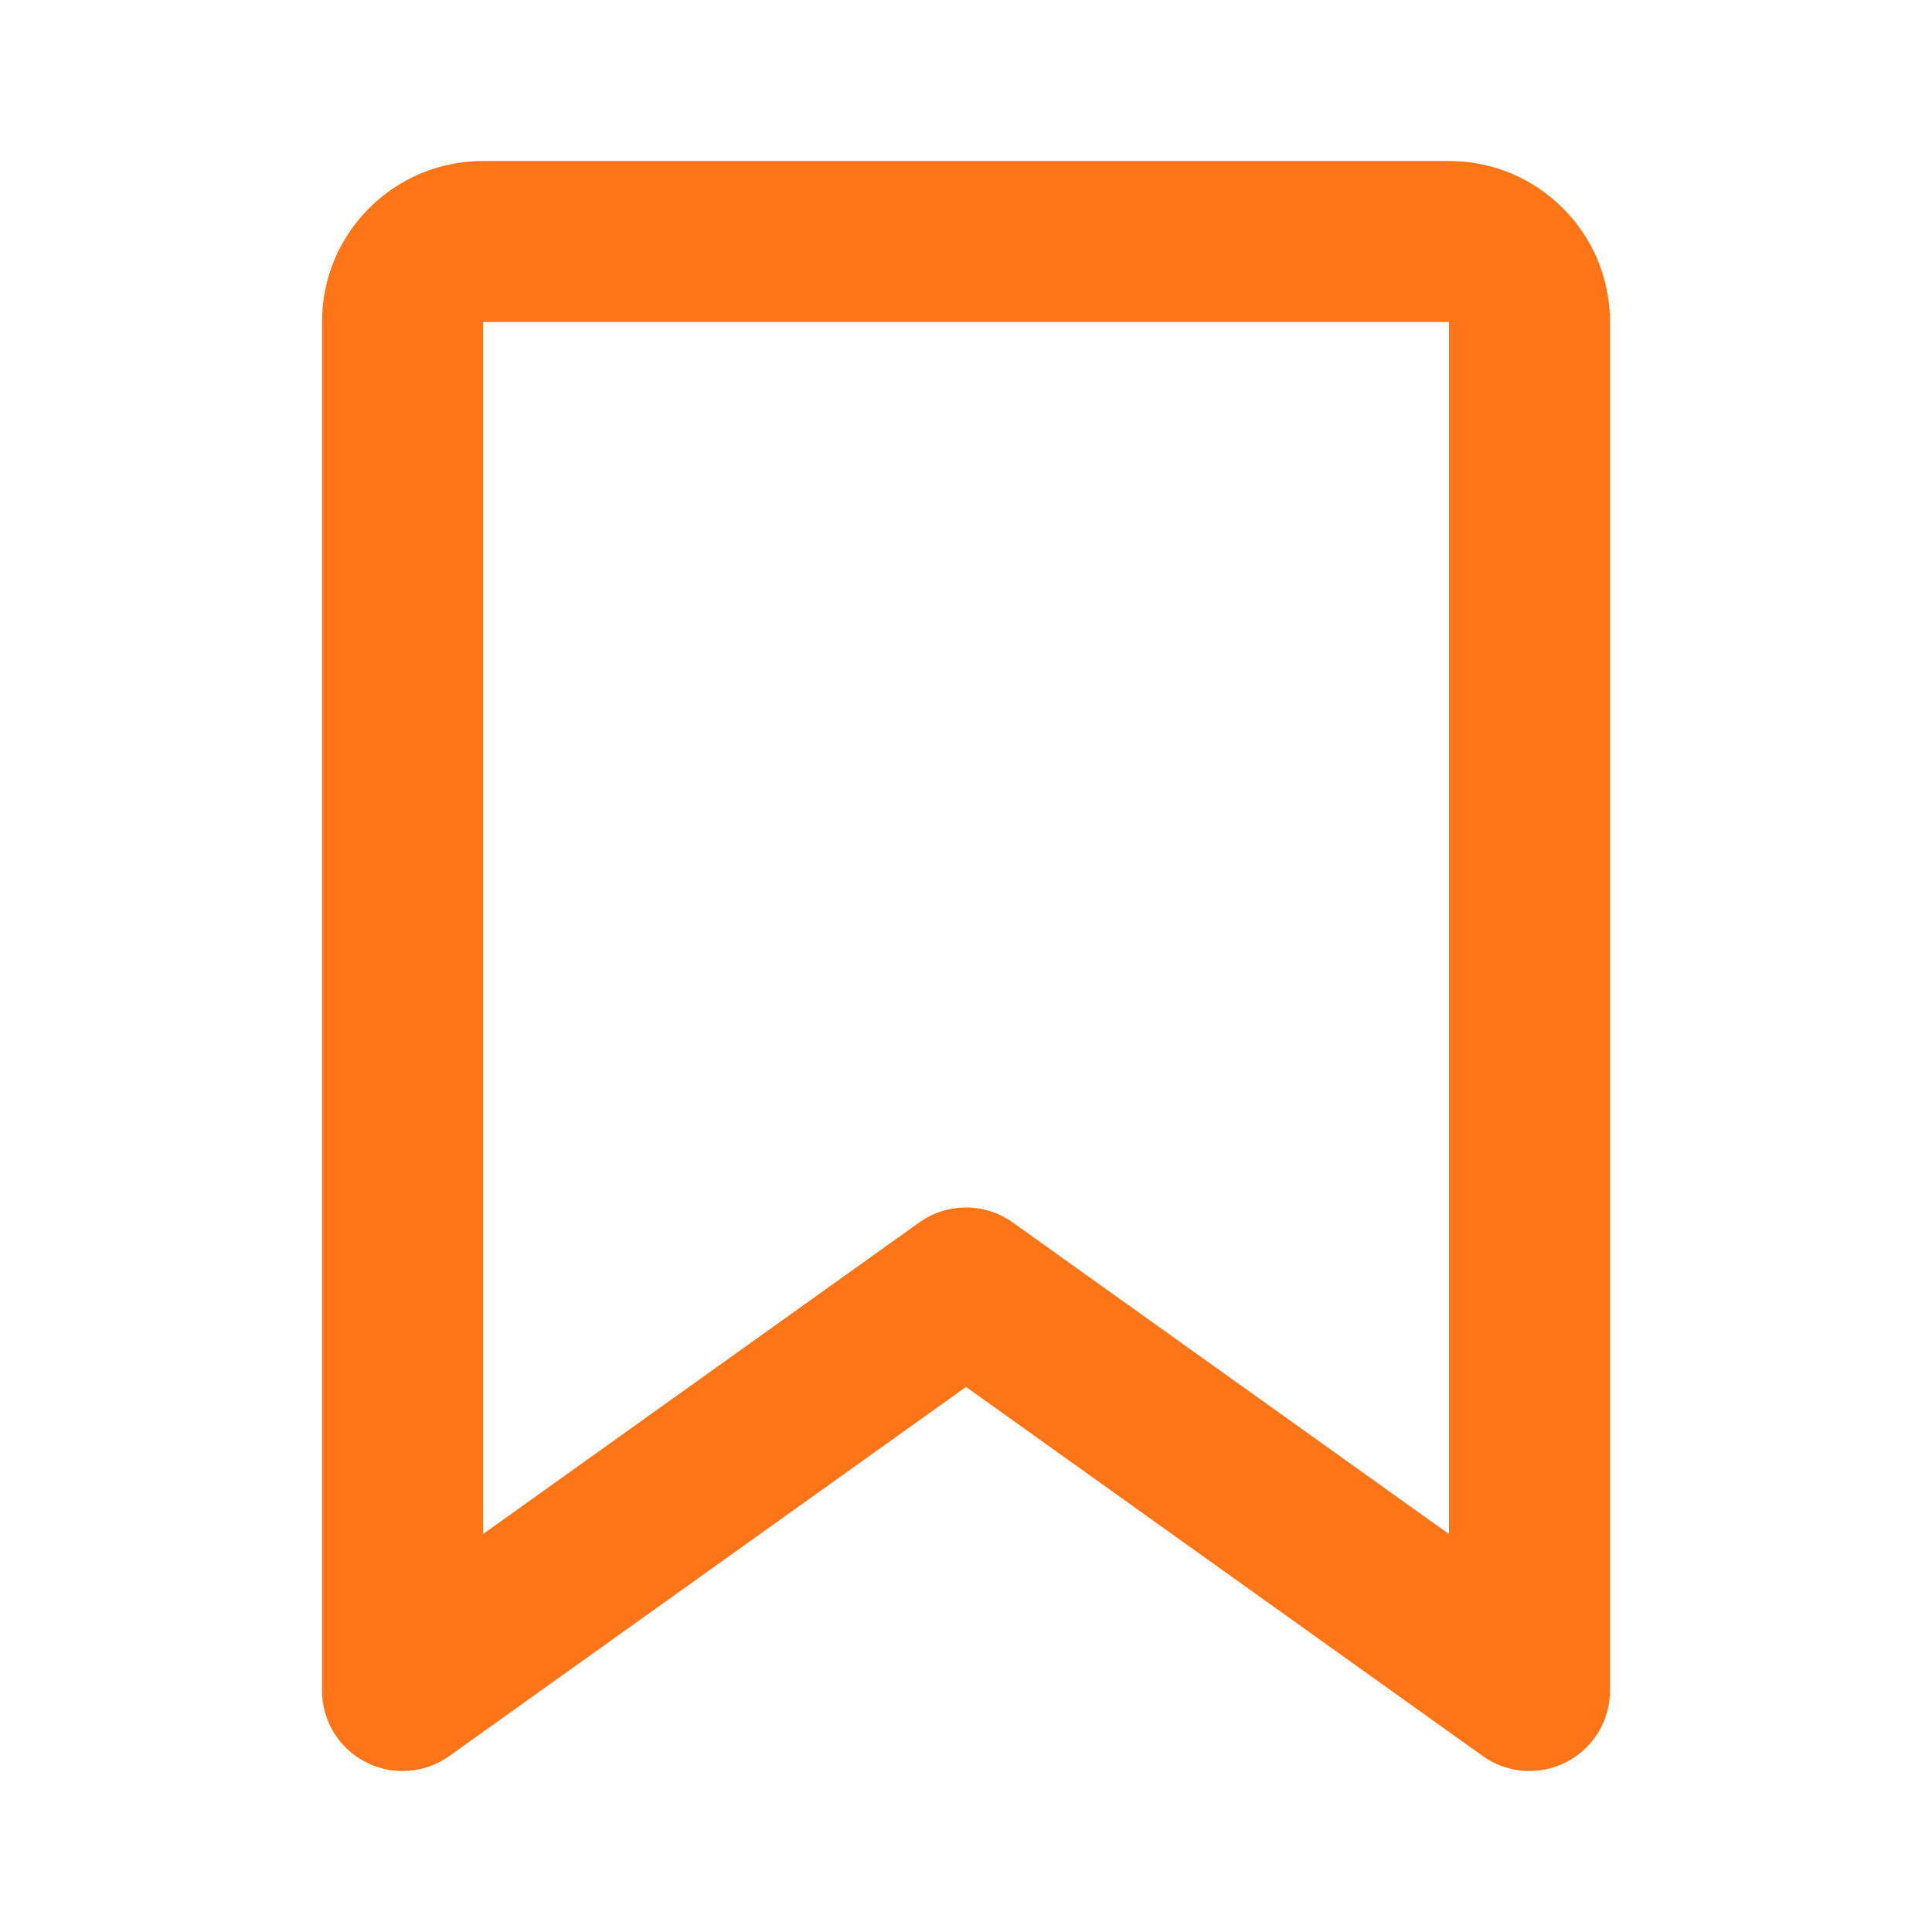
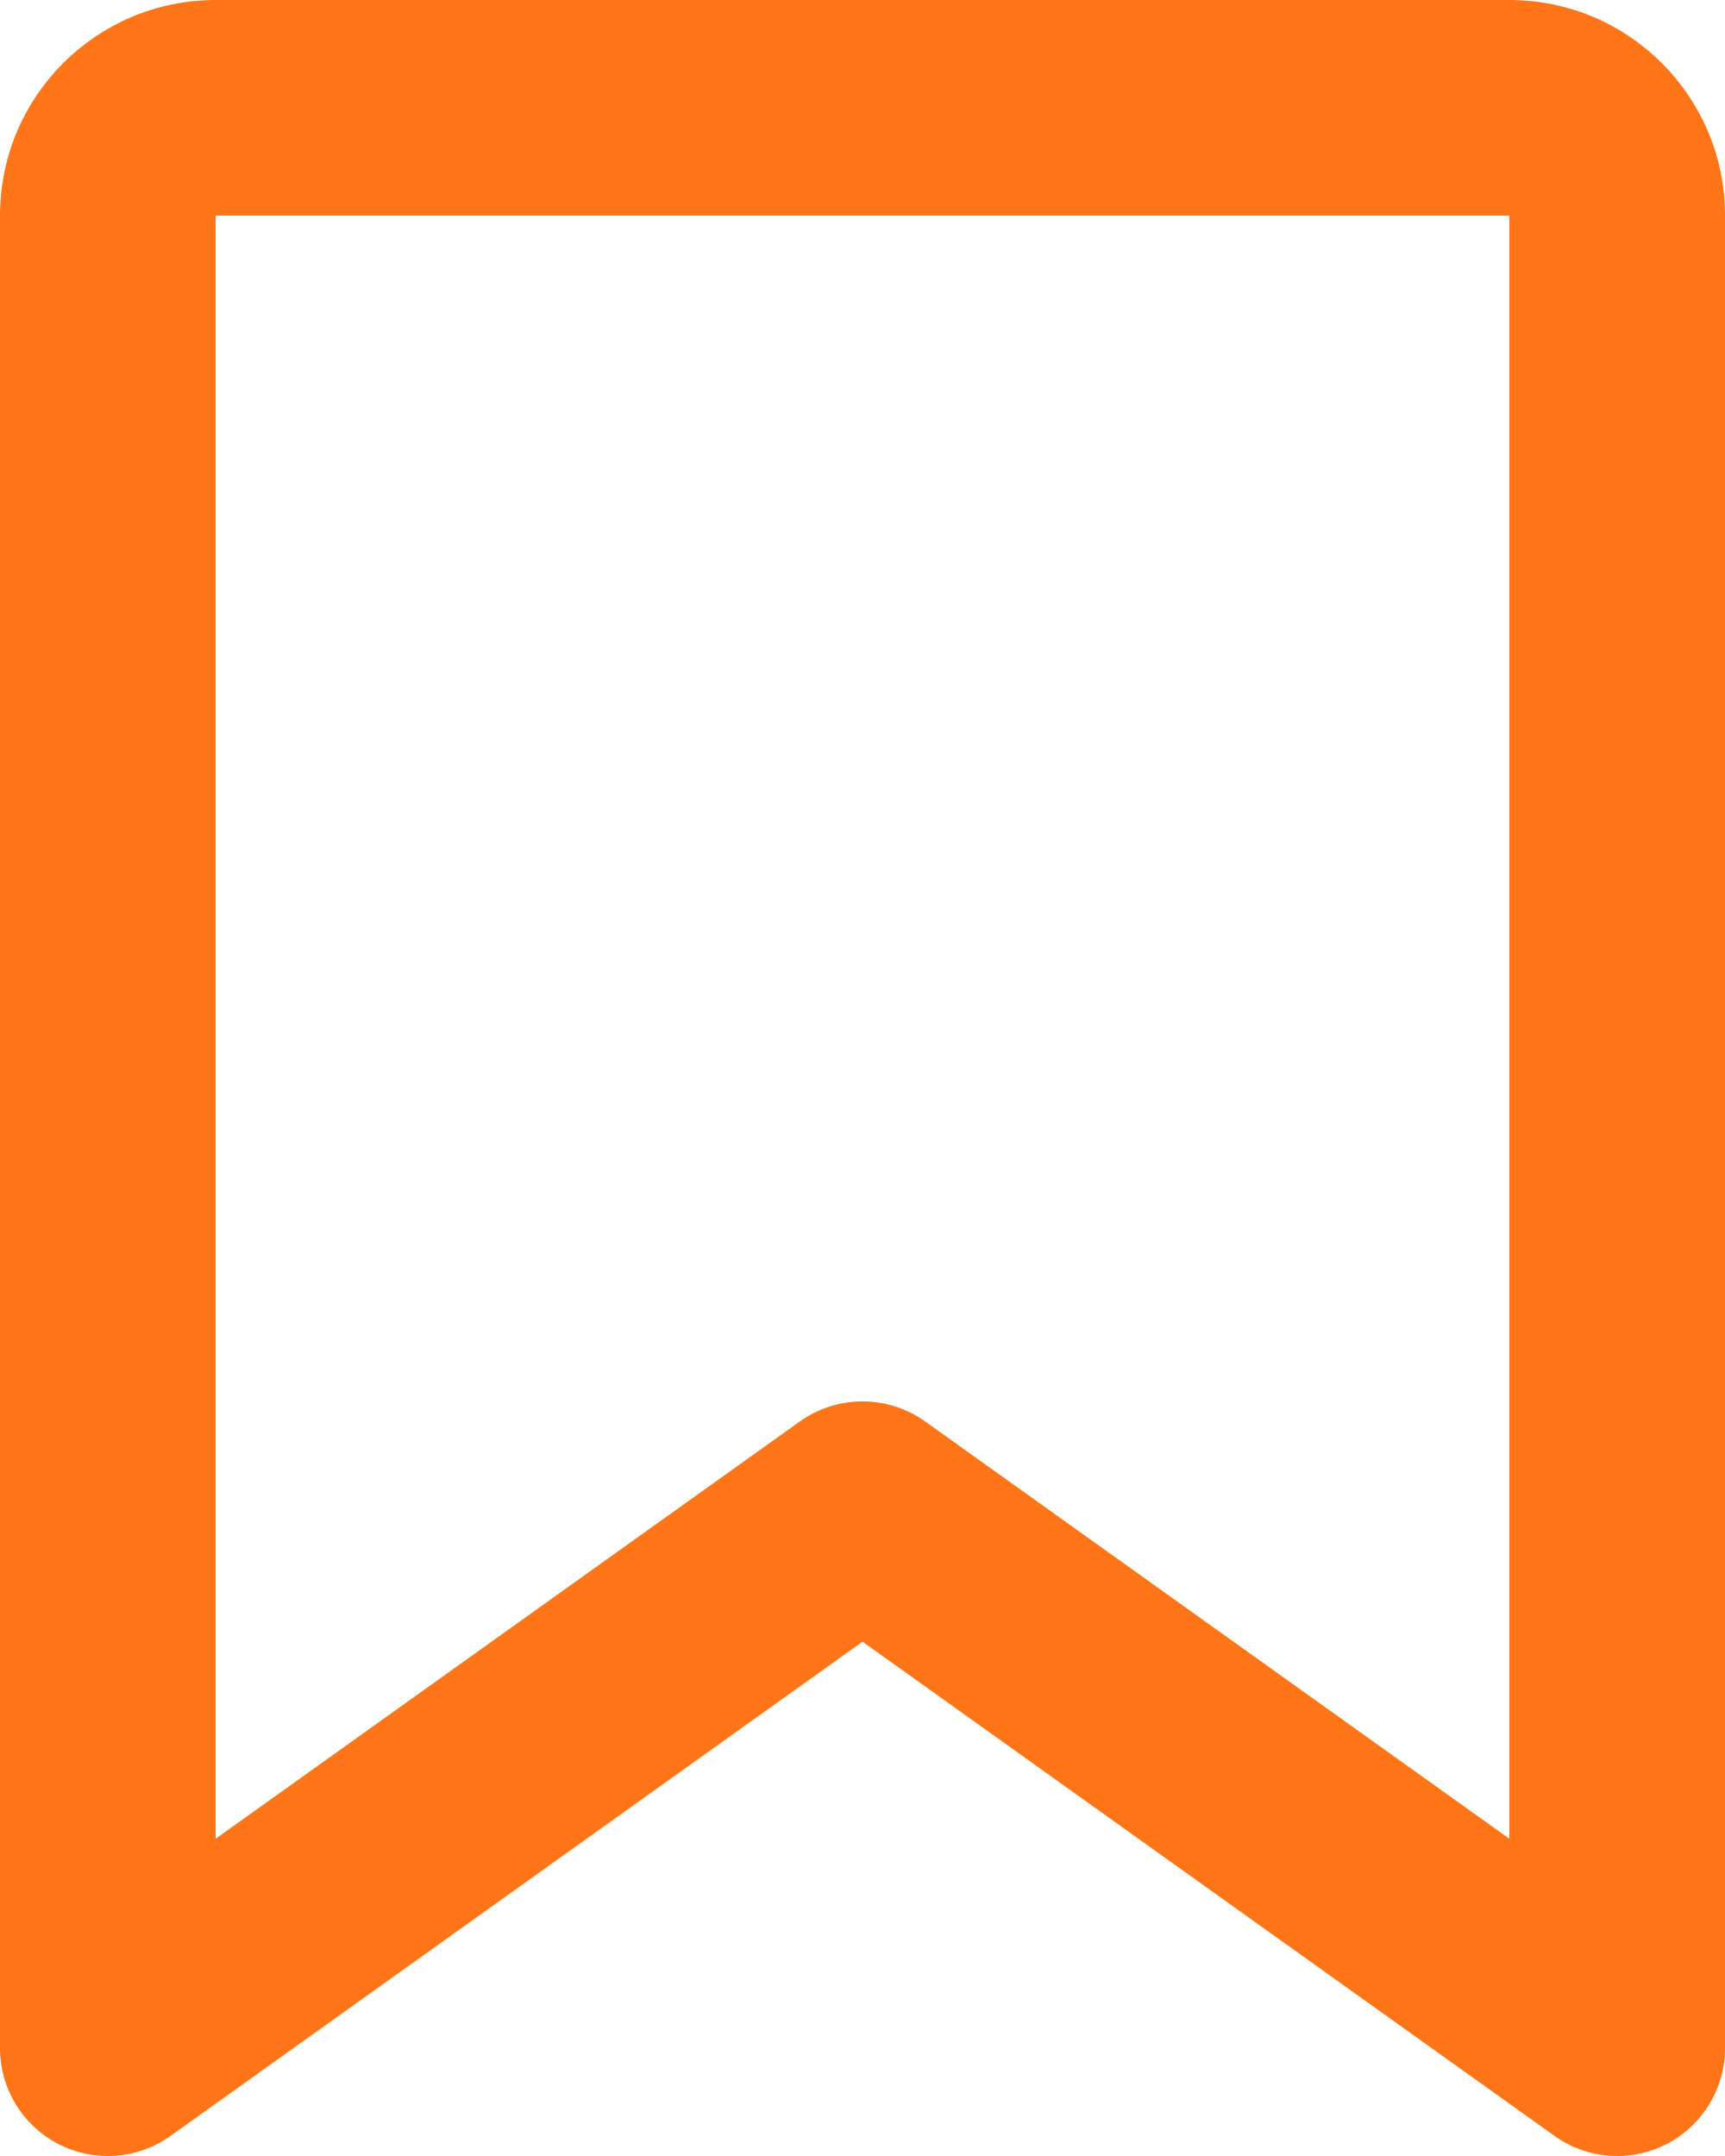
- <svg xmlns="http://www.w3.org/2000/svg" width="24" height="24" viewBox="0 0 24 24" fill="none">
-   <path d="M4 4C4 2.895 4.895 2 6 2H18C19.105 2 20 2.895 20 4V21C20 21.375 19.791 21.718 19.458 21.889C19.125 22.061 18.724 22.032 18.419 21.814L12 17.229L5.581 21.814C5.276 22.032 4.875 22.061 4.542 21.889C4.209 21.718 4 21.375 4 21V4ZM18 4L6 4V19.057L11.419 15.186C11.767 14.938 12.233 14.938 12.581 15.186L18 19.057V4Z" fill="#FF7517" />
+ <svg xmlns="http://www.w3.org/2000/svg" width="16" height="20" viewBox="0 0 16 20" fill="none">
+   <path d="M0 2C0 0.895 0.895 0 2 0H14C15.105 0 16 0.895 16 2V19C16 19.375 15.791 19.718 15.458 19.889C15.124 20.061 14.724 20.032 14.419 19.814L8 15.229L1.581 19.814C1.276 20.032 0.875 20.061 0.542 19.889C0.209 19.718 0 19.375 0 19V2ZM14 2L2 2V17.057L7.419 13.186C7.766 12.938 8.234 12.938 8.581 13.186L14 17.057V2Z" fill="#FF7517" />
</svg>
